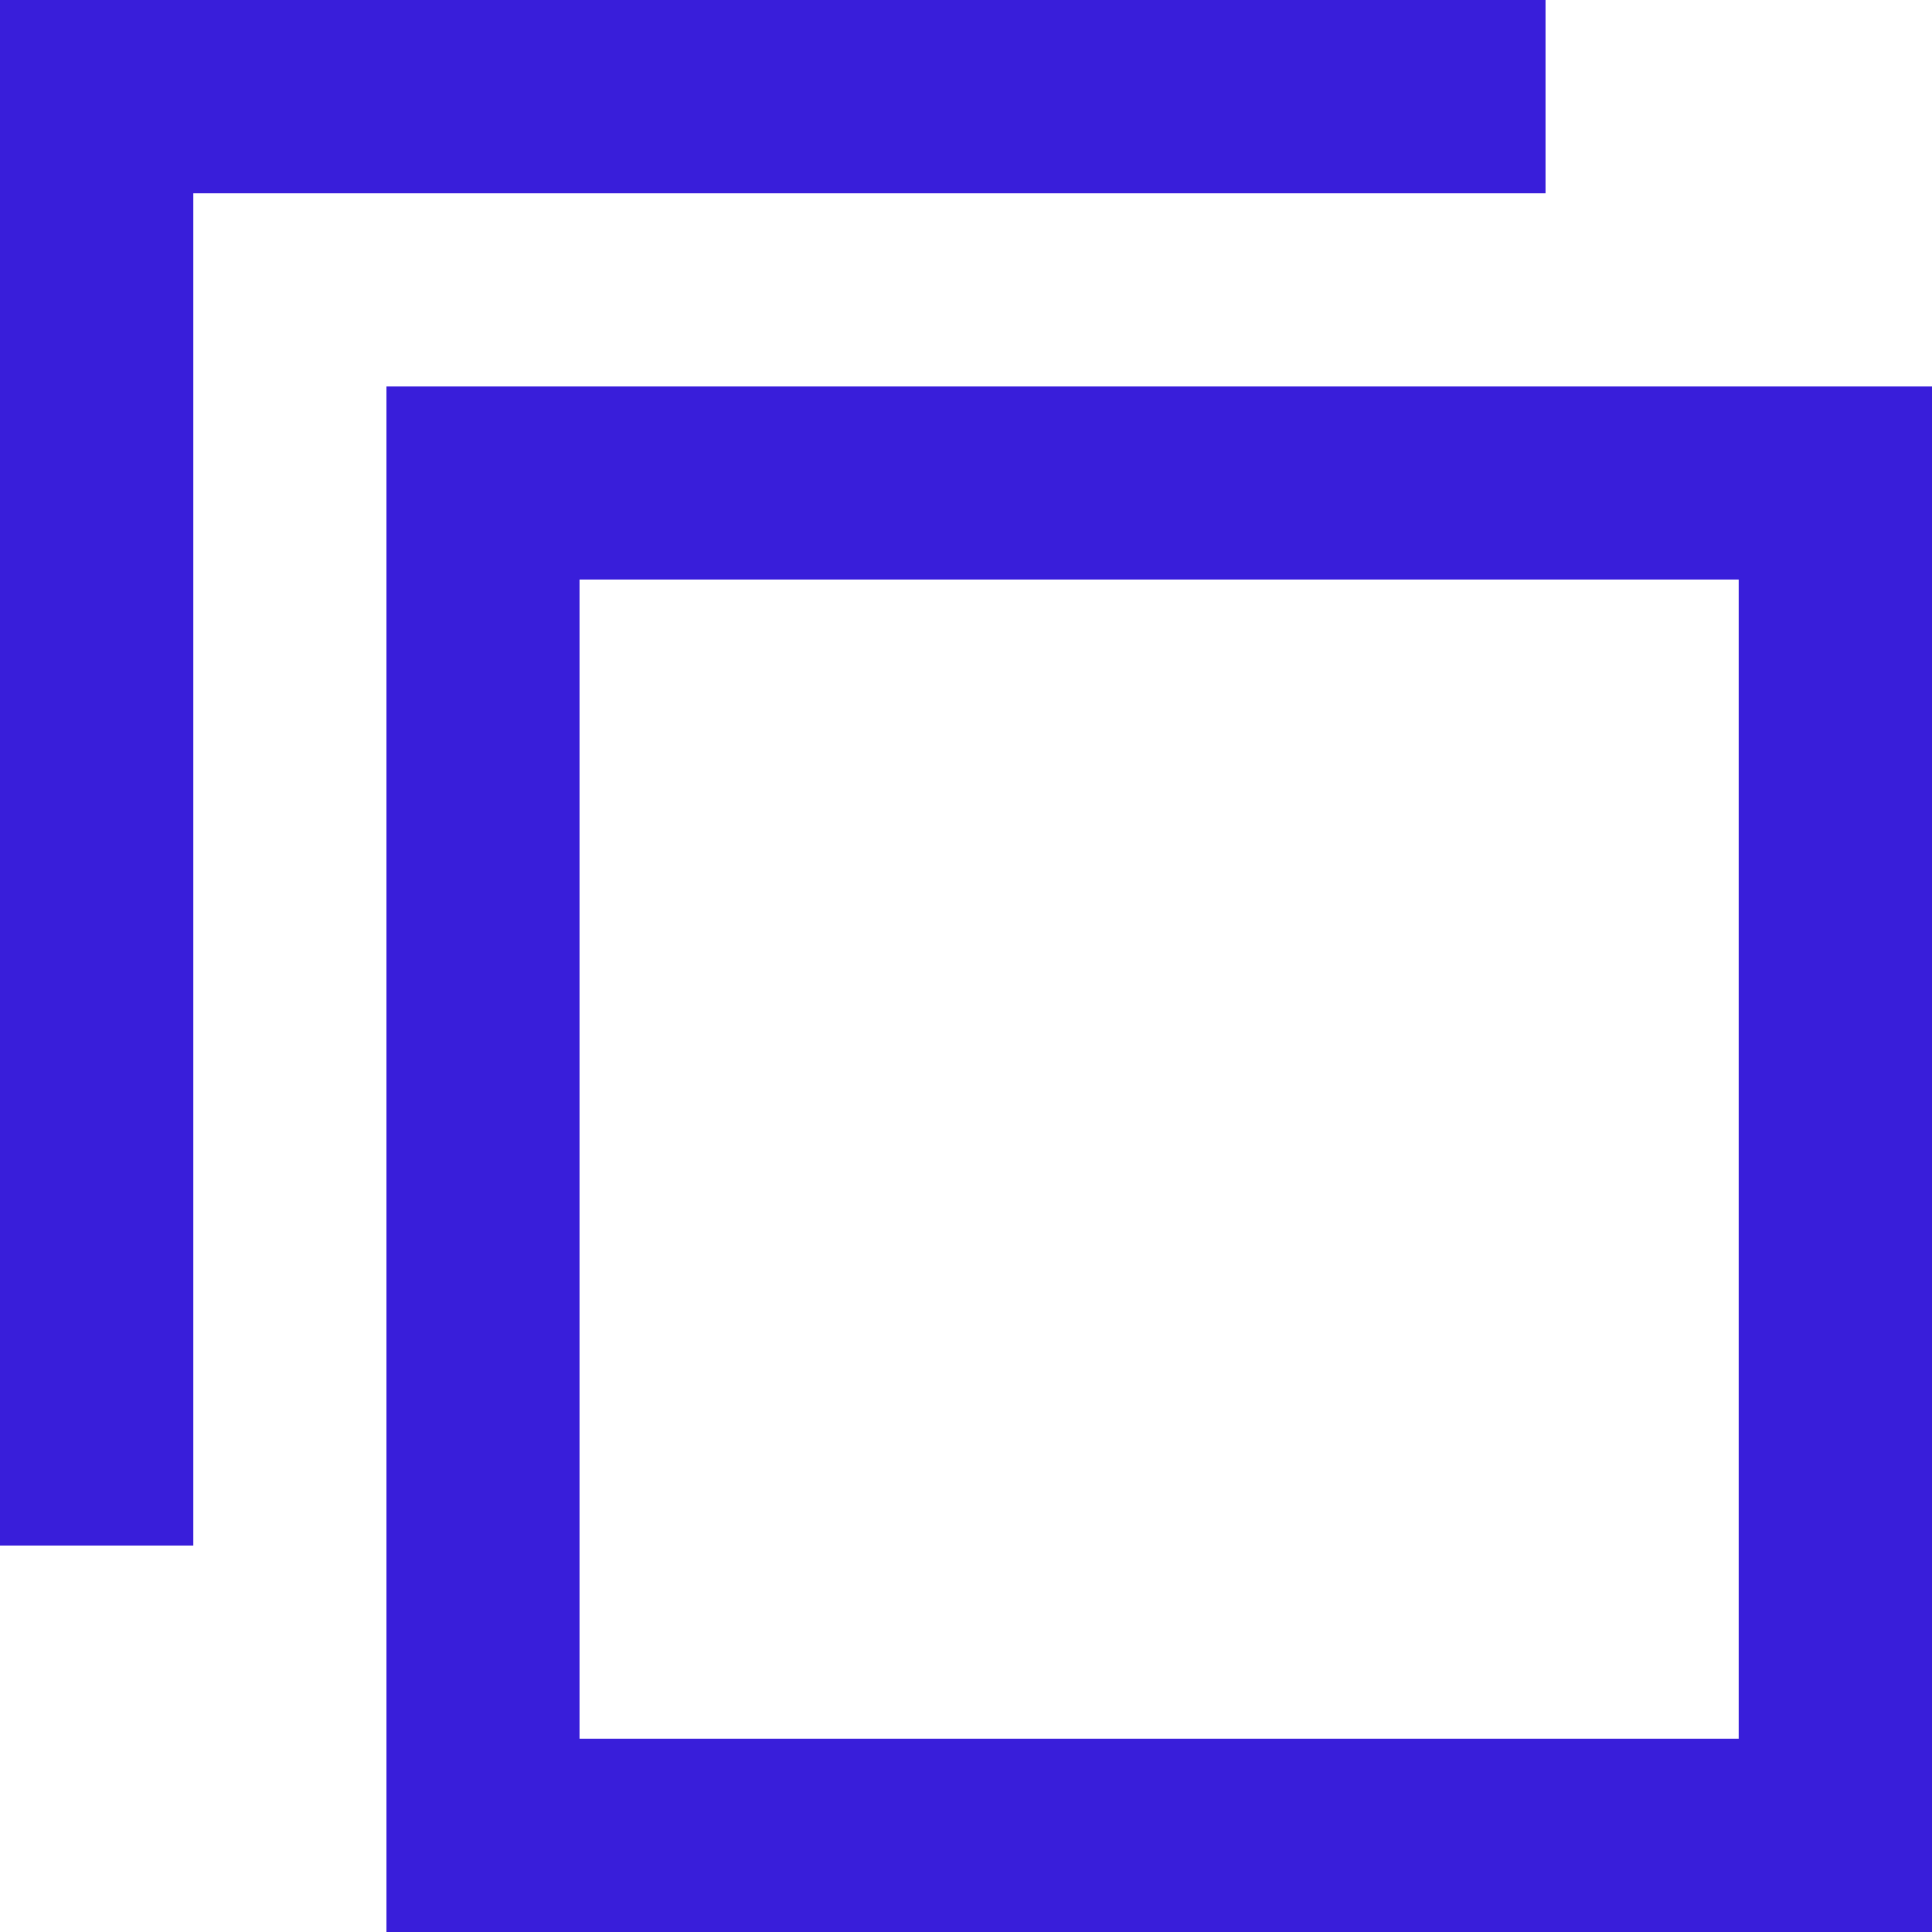
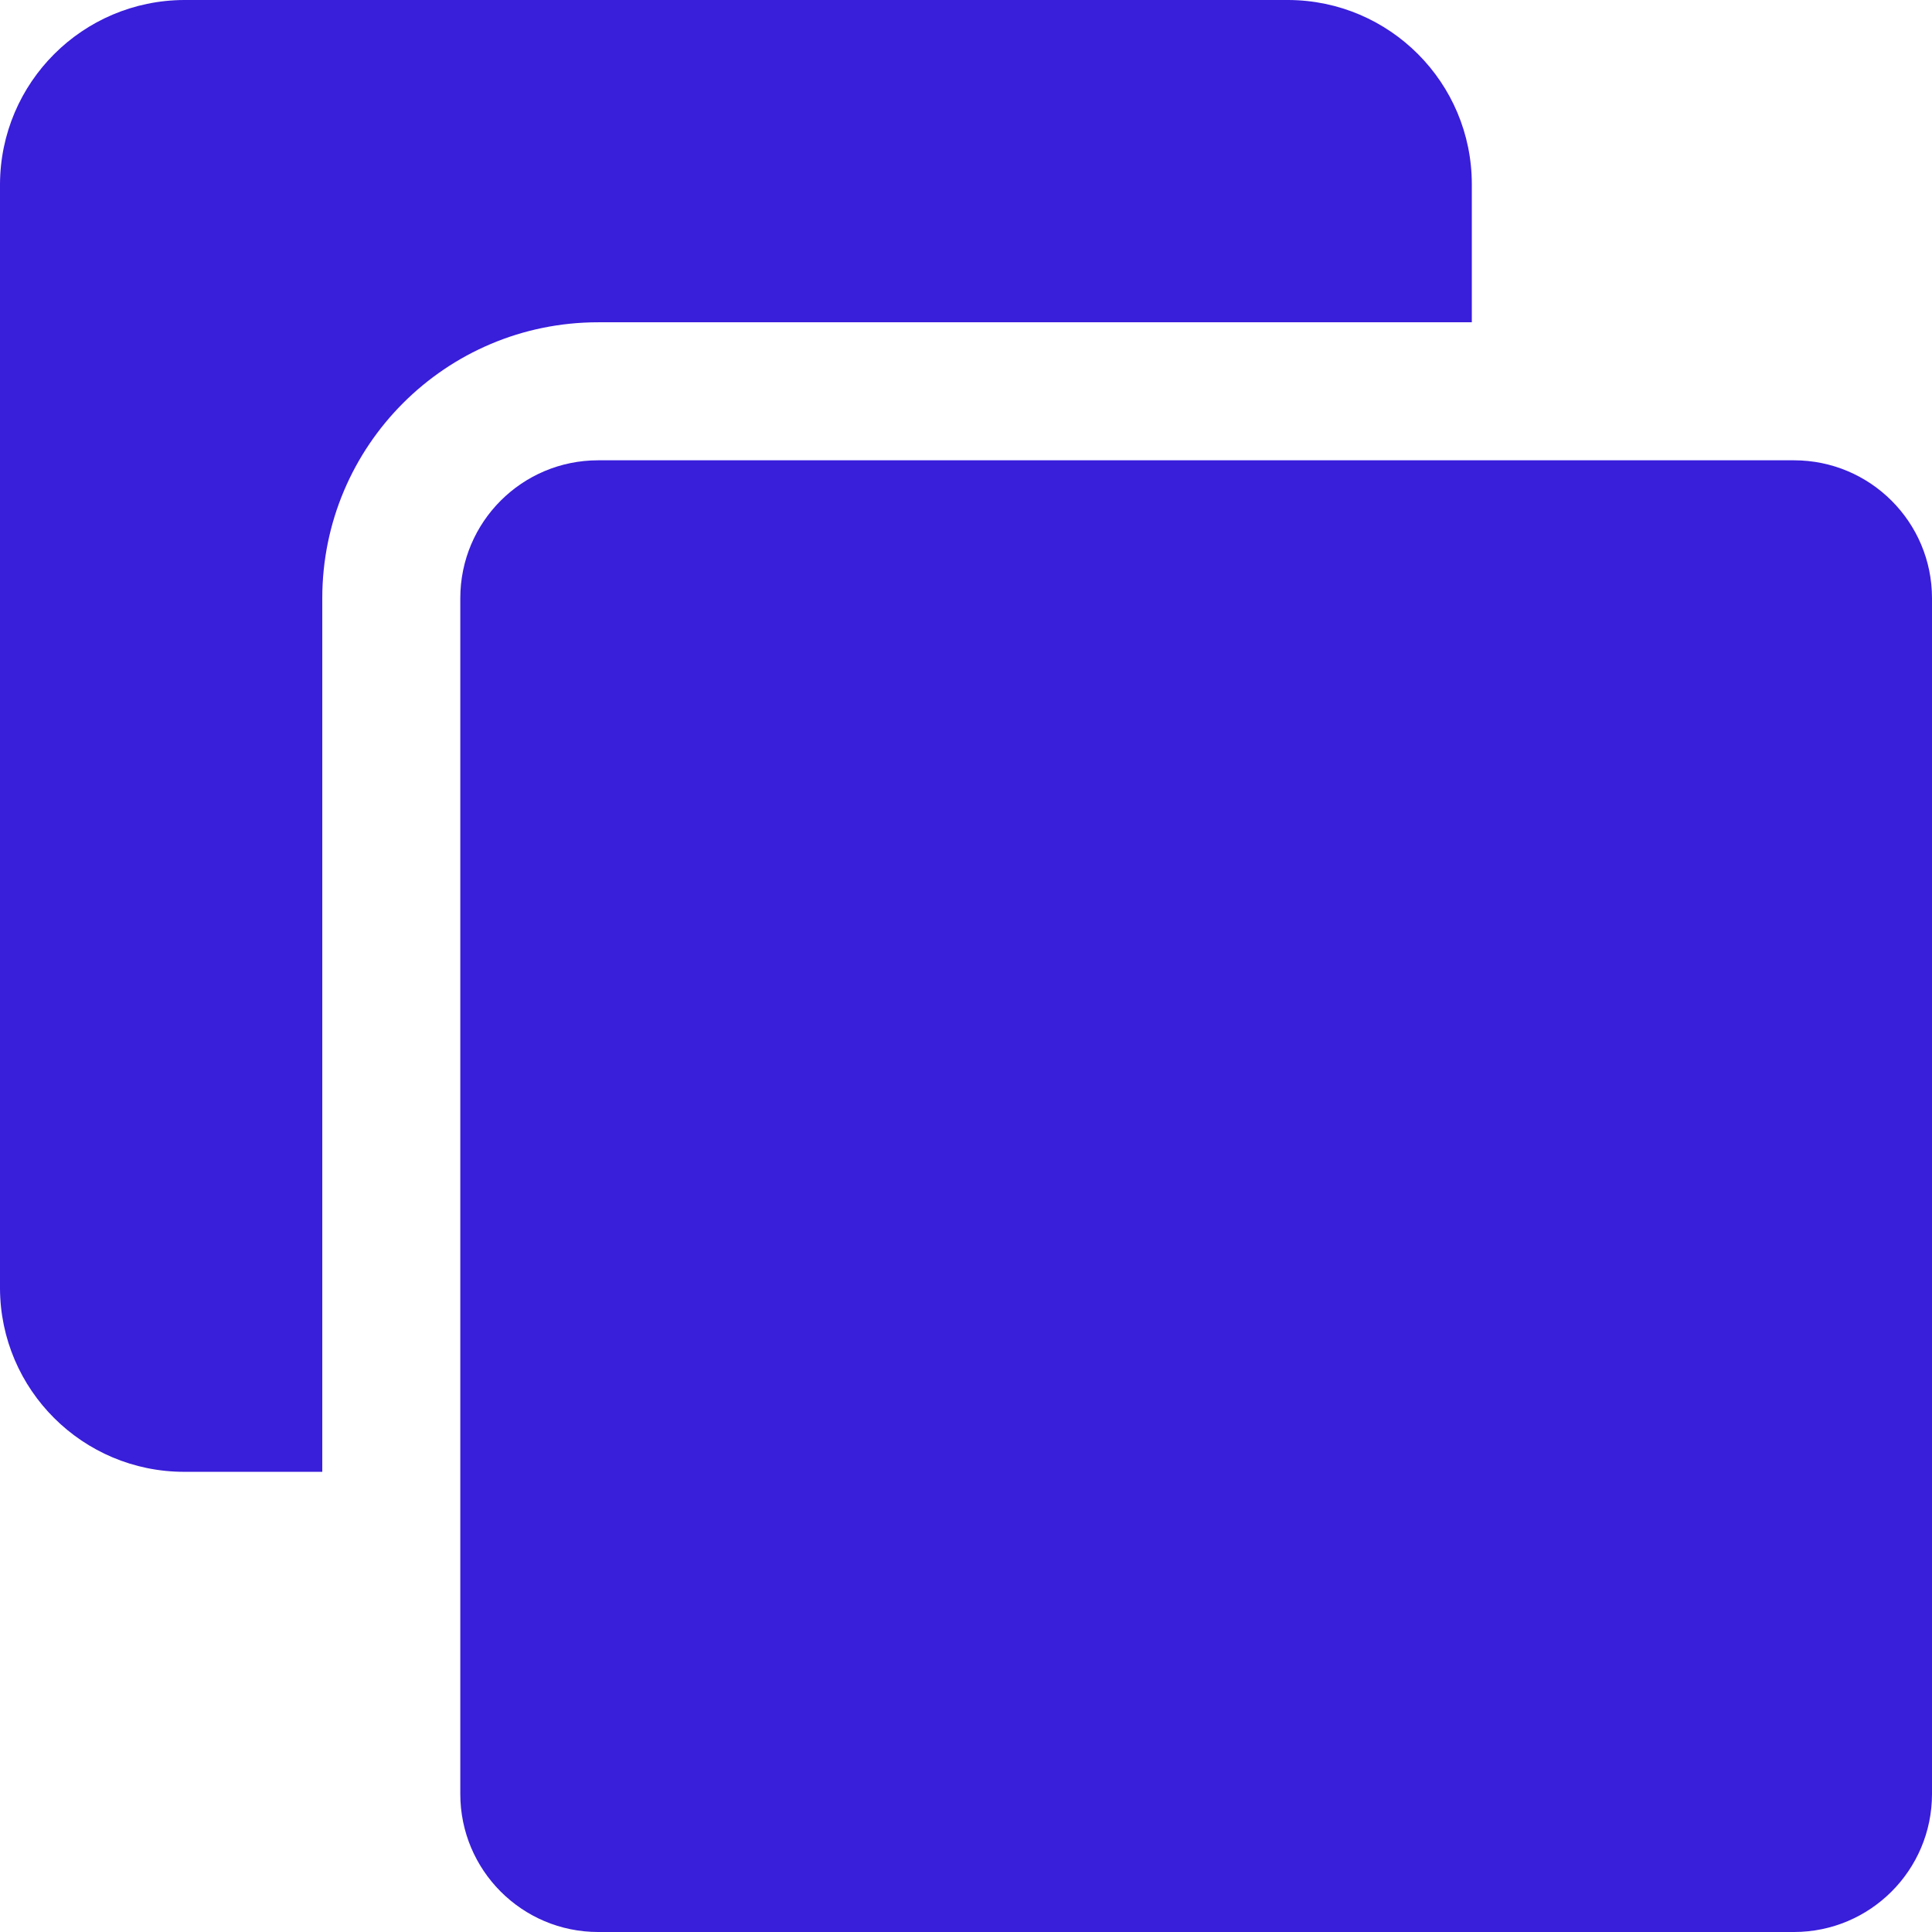
- <svg xmlns="http://www.w3.org/2000/svg" width="19" height="19" fill="none">
-   <path d="M19 3.8H3.8V19H19V3.8zm-1.9 13.3H5.7V5.7h11.4v11.4z" fill="#391EDA" />
-   <path d="M1.9 1.9h13.3V0H0v15.2h1.9V1.9z" fill="#391EDA" />
+ <svg xmlns="http://www.w3.org/2000/svg" width="16" height="16" viewBox="0 0 16 16" fill="none">
+   <path fill-rule="evenodd" clip-rule="evenodd" d="M14.857 3.812H4.954C4.323 3.812 3.812 4.323 3.812 4.954V14.857C3.812 15.488 4.323 16 4.954 16H14.857C15.488 16 16 15.488 16 14.857V4.954C16 4.323 15.488 3.812 14.857 3.812Z" fill="#391EDA" />
+   <path fill-rule="evenodd" clip-rule="evenodd" d="M12.189 2.669V1.526C12.189 0.685 11.509 0.003 10.669 0H1.526C0.684 0.003 0.003 0.684 0 1.526V10.669C0.003 11.509 0.685 12.189 1.526 12.189H2.669V4.954C2.669 3.692 3.692 2.669 4.954 2.669H12.189Z" fill="#391EDA" />
</svg>
